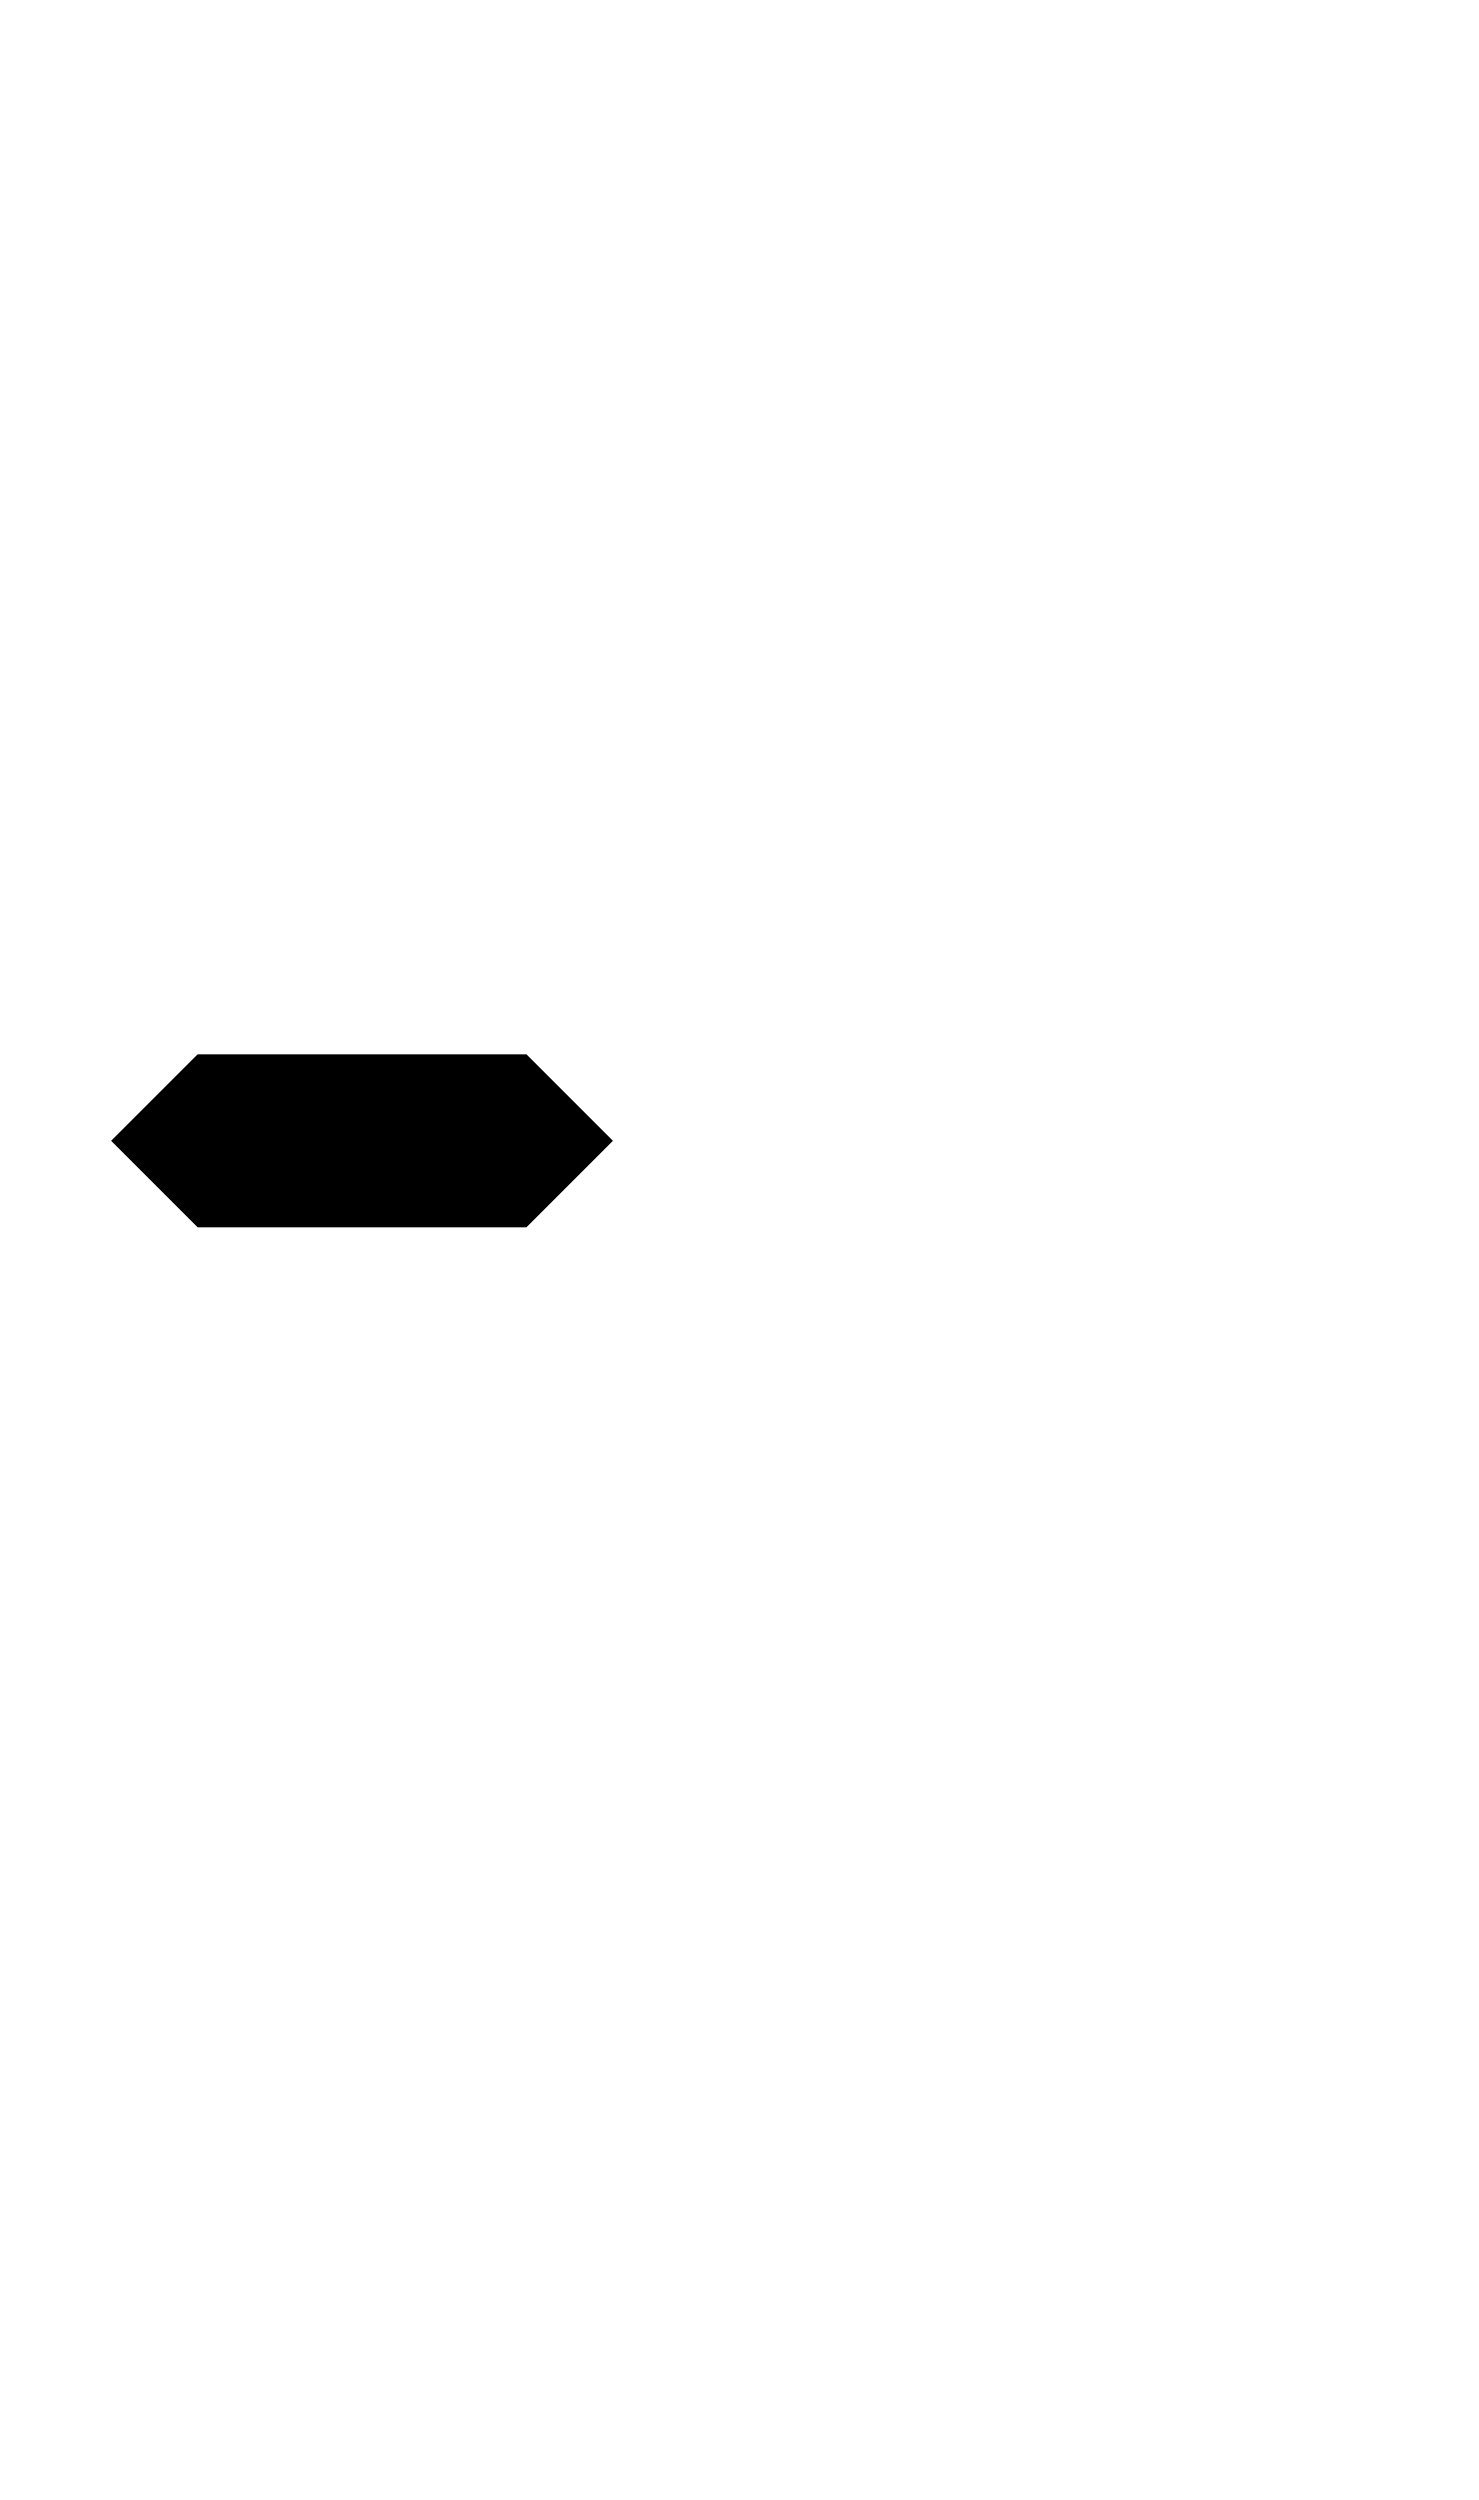
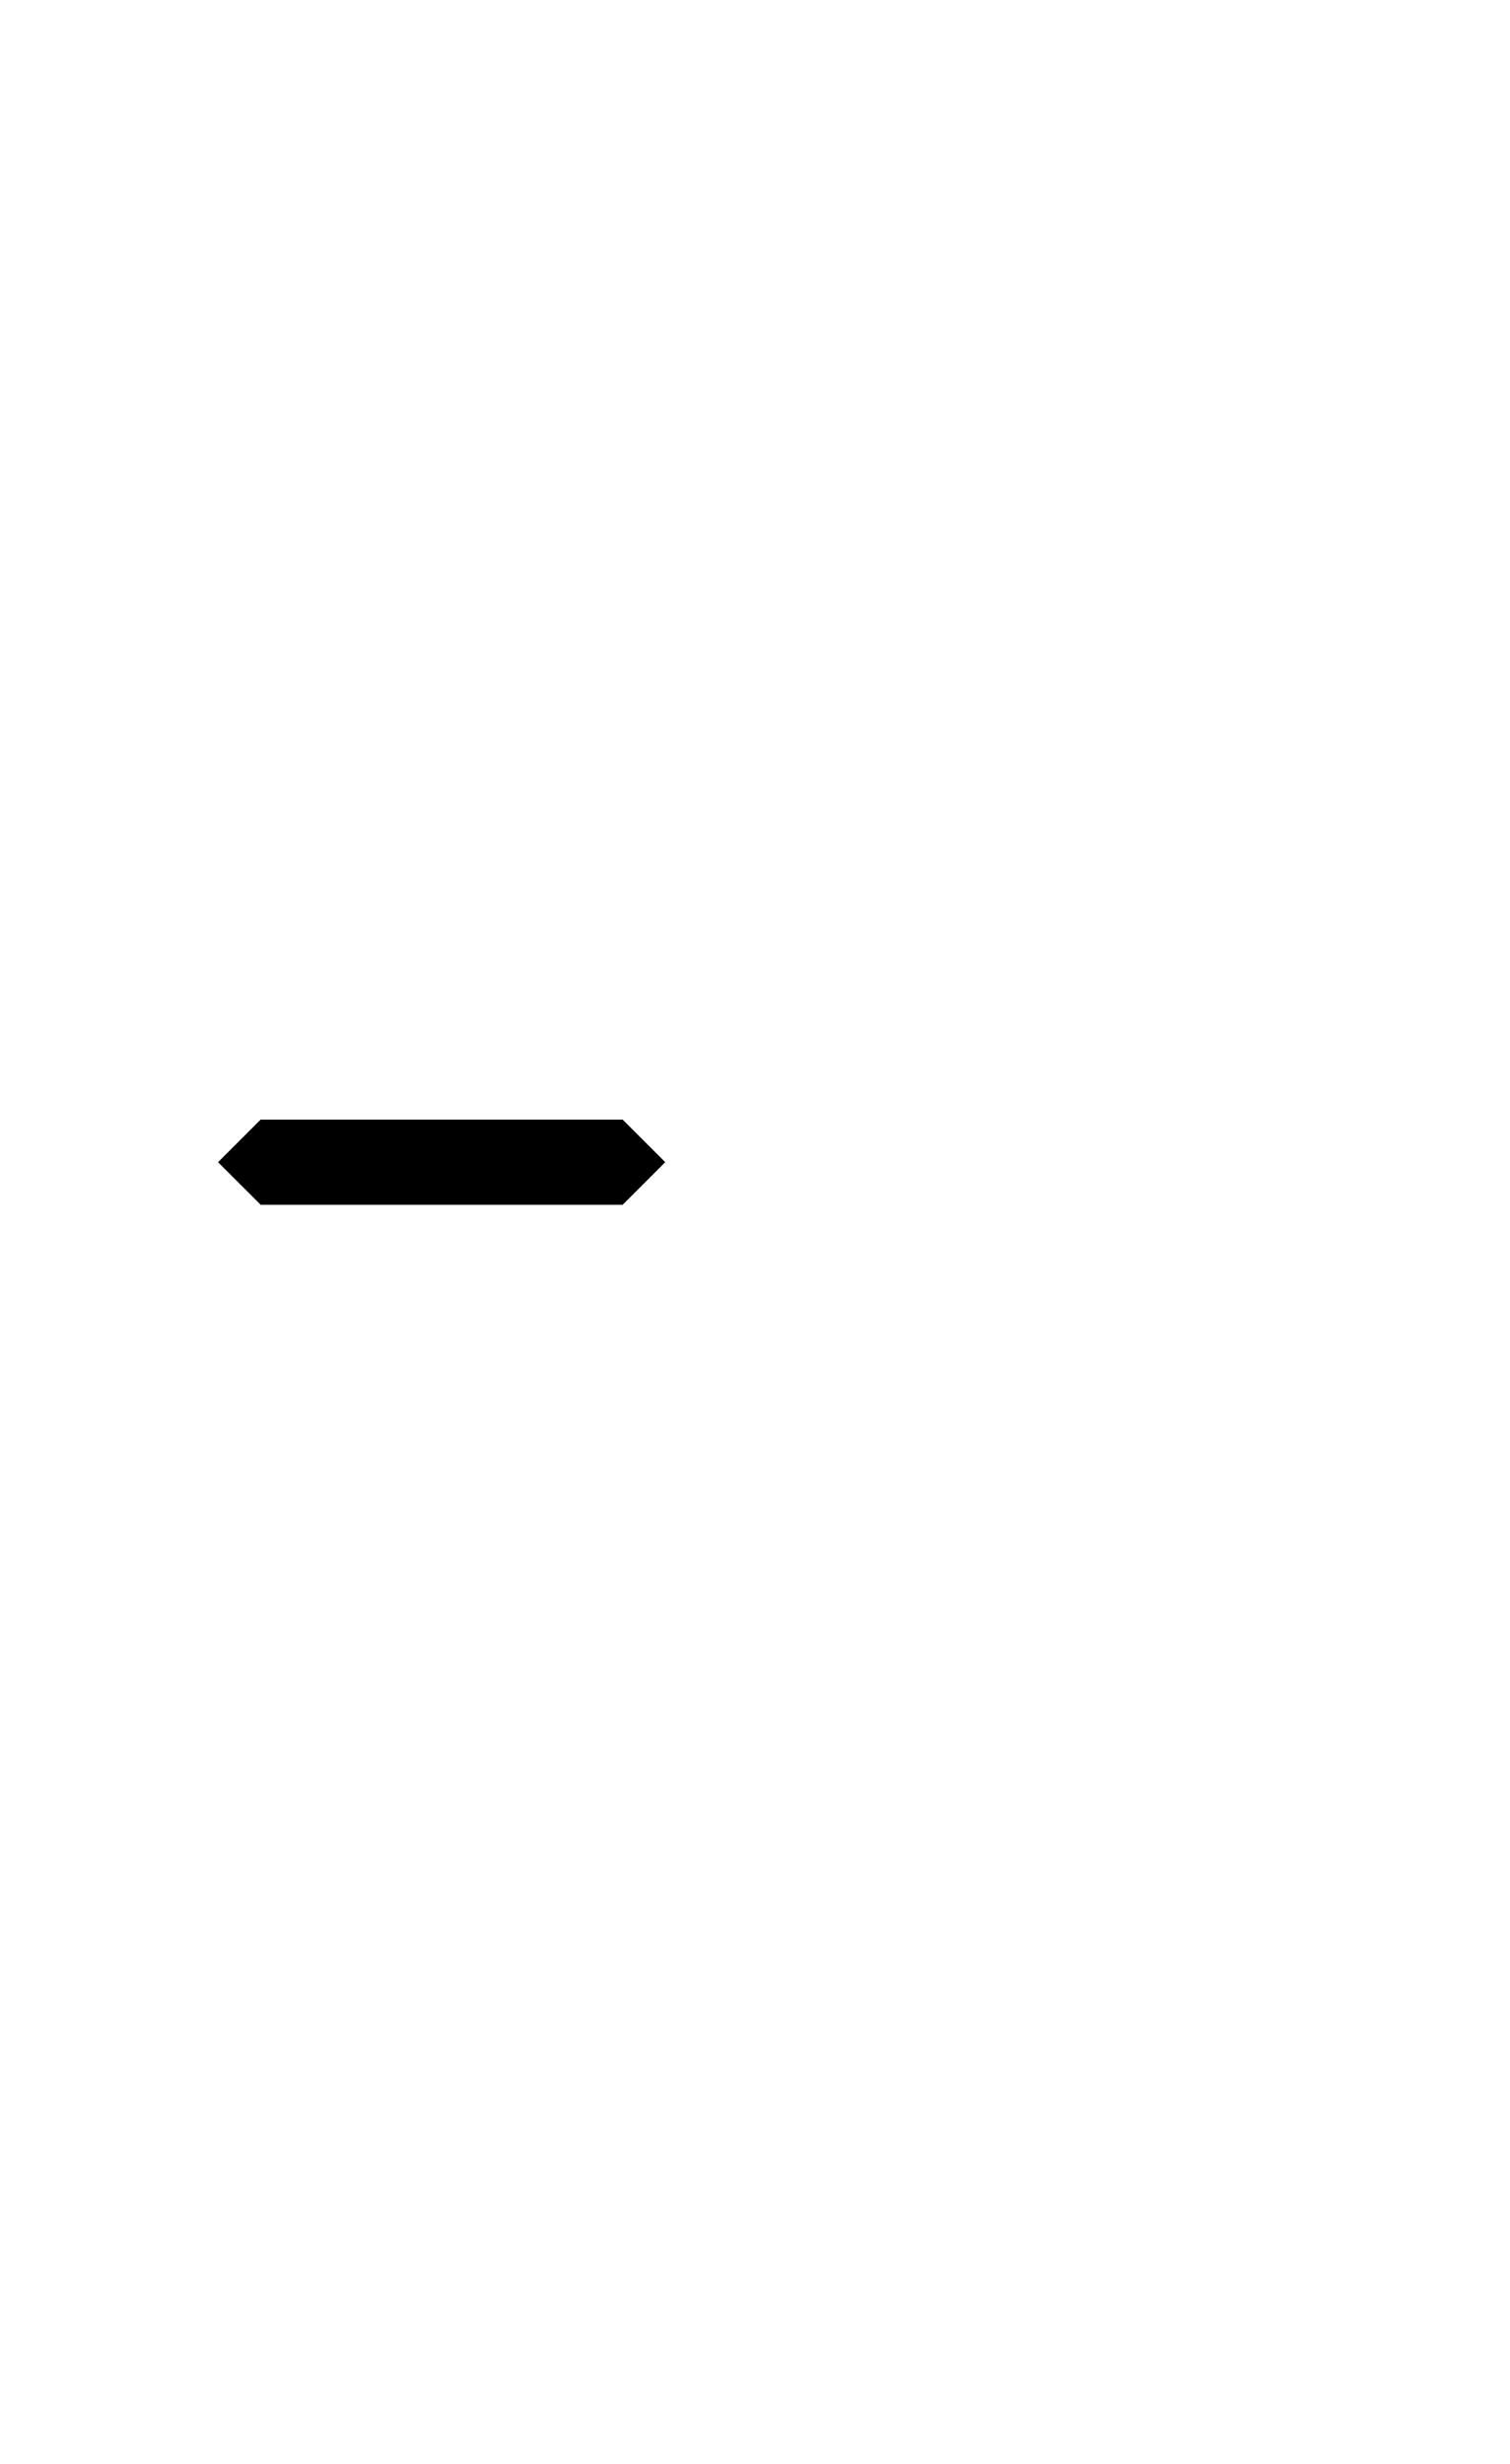
- <svg xmlns="http://www.w3.org/2000/svg" version="1.1" id="Layer_1" x="0px" y="0px" viewBox="0 0 183.75 310.68" style="enable-background:new 0 0 183.75 310.68;" xml:space="preserve">
-   <polygon points="65.42,131.02 24.56,131.02 13.81,141.77 24.56,152.52 65.42,152.52 76.17,141.77 " />
+ <svg xmlns="http://www.w3.org/2000/svg" version="1.1" id="Layer_1" x="0px" y="0px" viewBox="0 0 203.74 332.59" style="enable-background:new 0 0 203.74 332.59;" xml:space="preserve">
+   <polygon points="84.04,151.12 35.18,151.12 29.43,156.87 35.18,162.62 84.04,162.62 89.79,156.87 " />
</svg>
